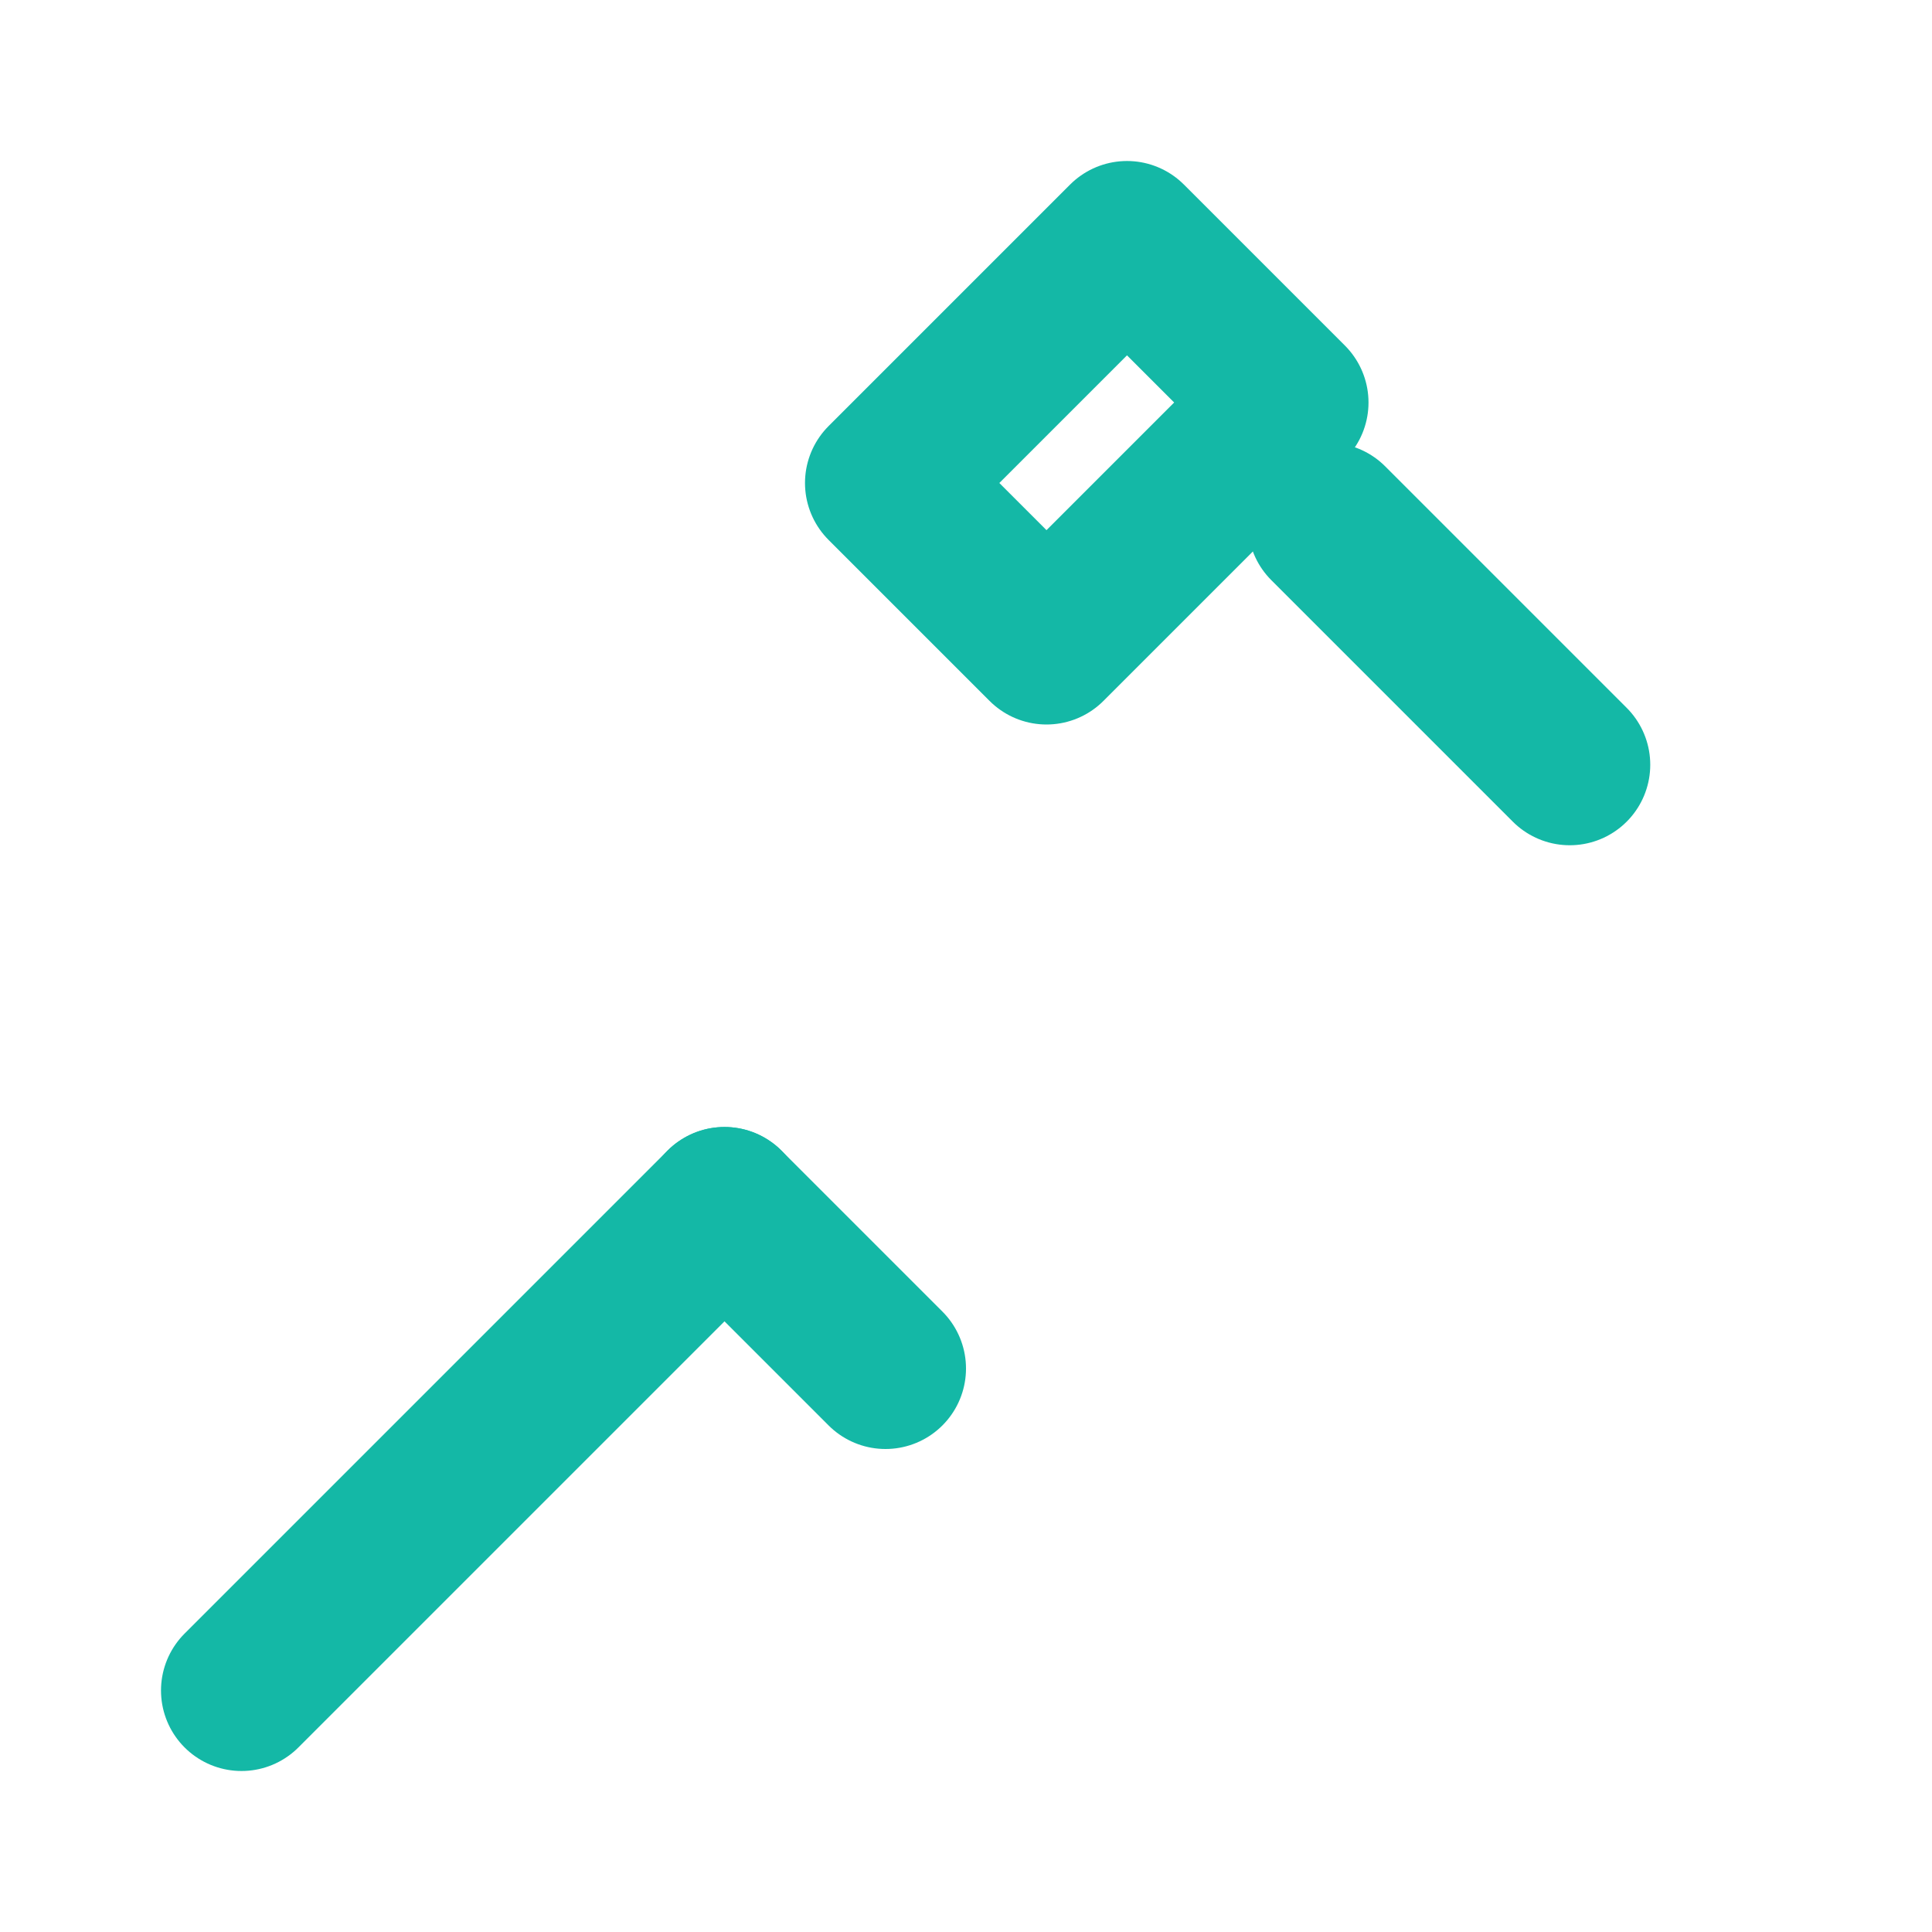
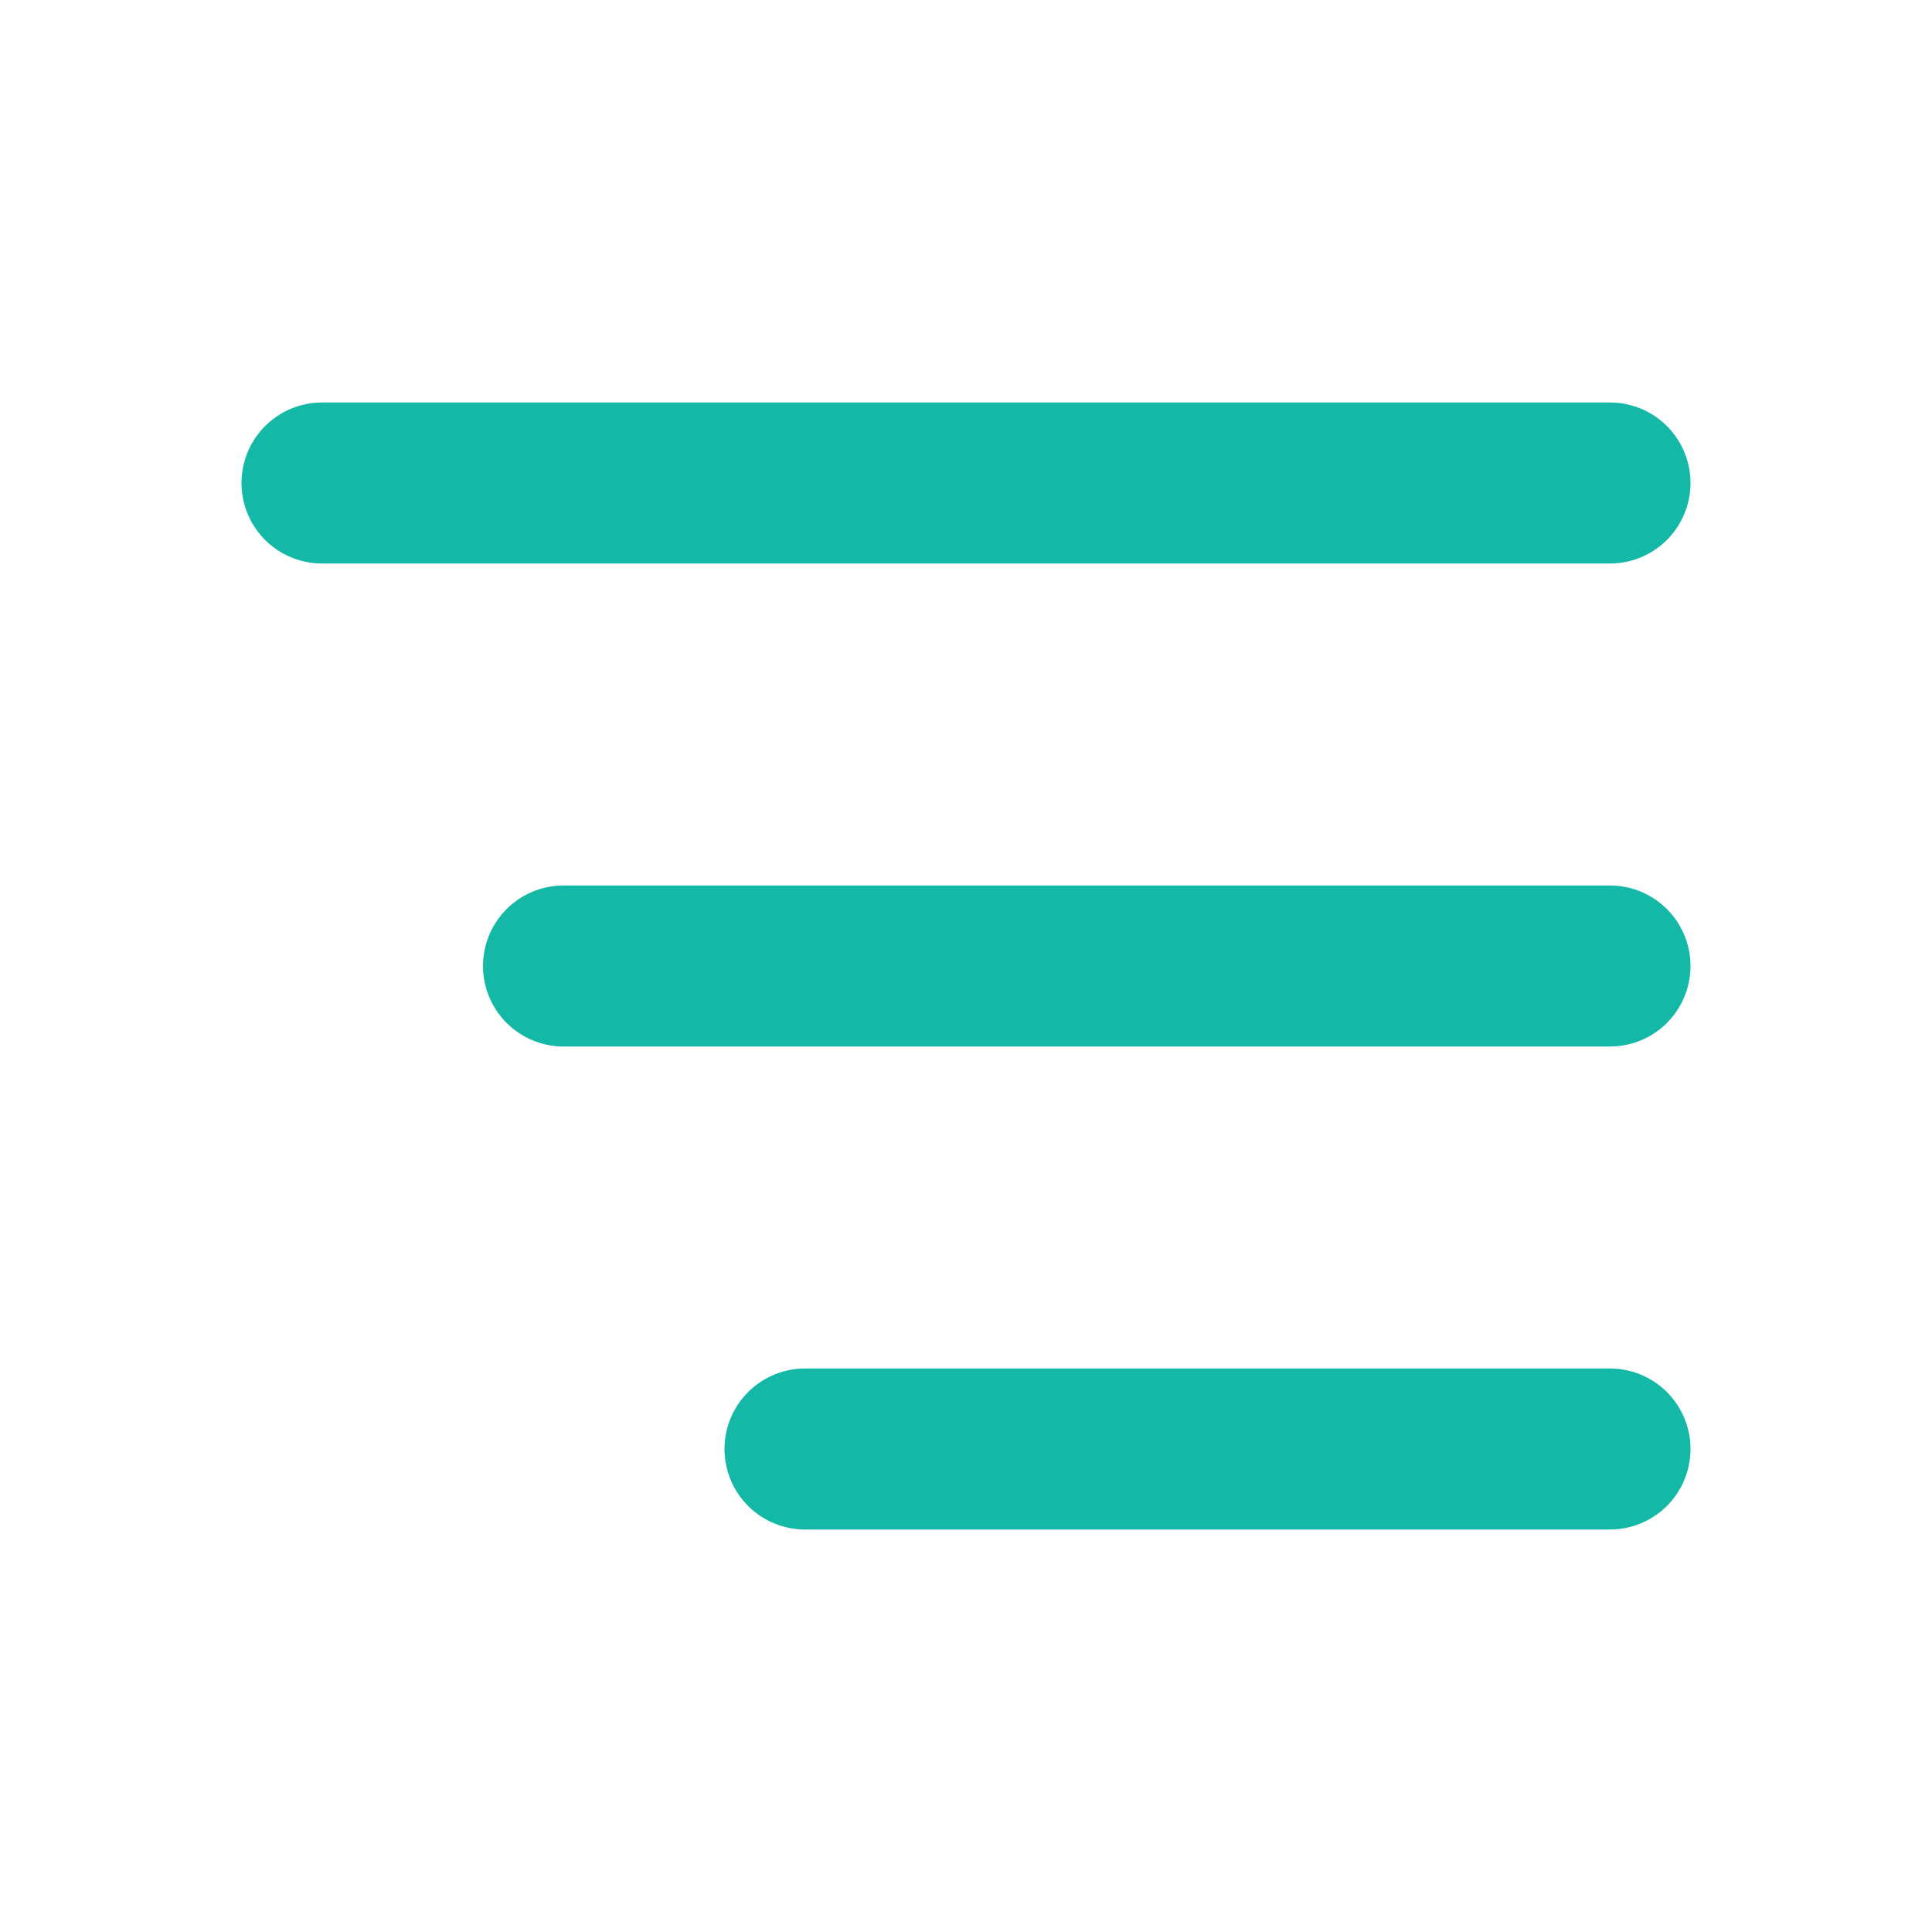
- <svg xmlns="http://www.w3.org/2000/svg" width="24" height="24" viewBox="0 0 24 24" fill="none">
-   <path d="M14 3l2 2-3 3-2-2 3-3z" stroke="#14B8A6" stroke-width="2" stroke-linecap="round" stroke-linejoin="round" />
-   <path d="M3 21l6-6" stroke="#14B8A6" stroke-width="2" stroke-linecap="round" stroke-linejoin="round" />
-   <path d="M9 15l2 2" stroke="#14B8A6" stroke-width="2" stroke-linecap="round" />
-   <path d="M16.5 6.5l3 3" stroke="#14B8A6" stroke-width="2" stroke-linecap="round" />
+ <svg xmlns="http://www.w3.org/2000/svg" width="24" height="24" viewBox="0 0 24 24" fill="none" stroke="#14B8A6" stroke-width="2" stroke-linecap="round" stroke-linejoin="round" class="icon icon-tabler icons-tabler-outline icon-tabler-menu-deep">
+   <path stroke="none" d="M0 0h24v24H0z" fill="none" />
+   <path d="M4 6h16" />
+   <path d="M7 12h13" />
+   <path d="M10 18h10" />
</svg>
